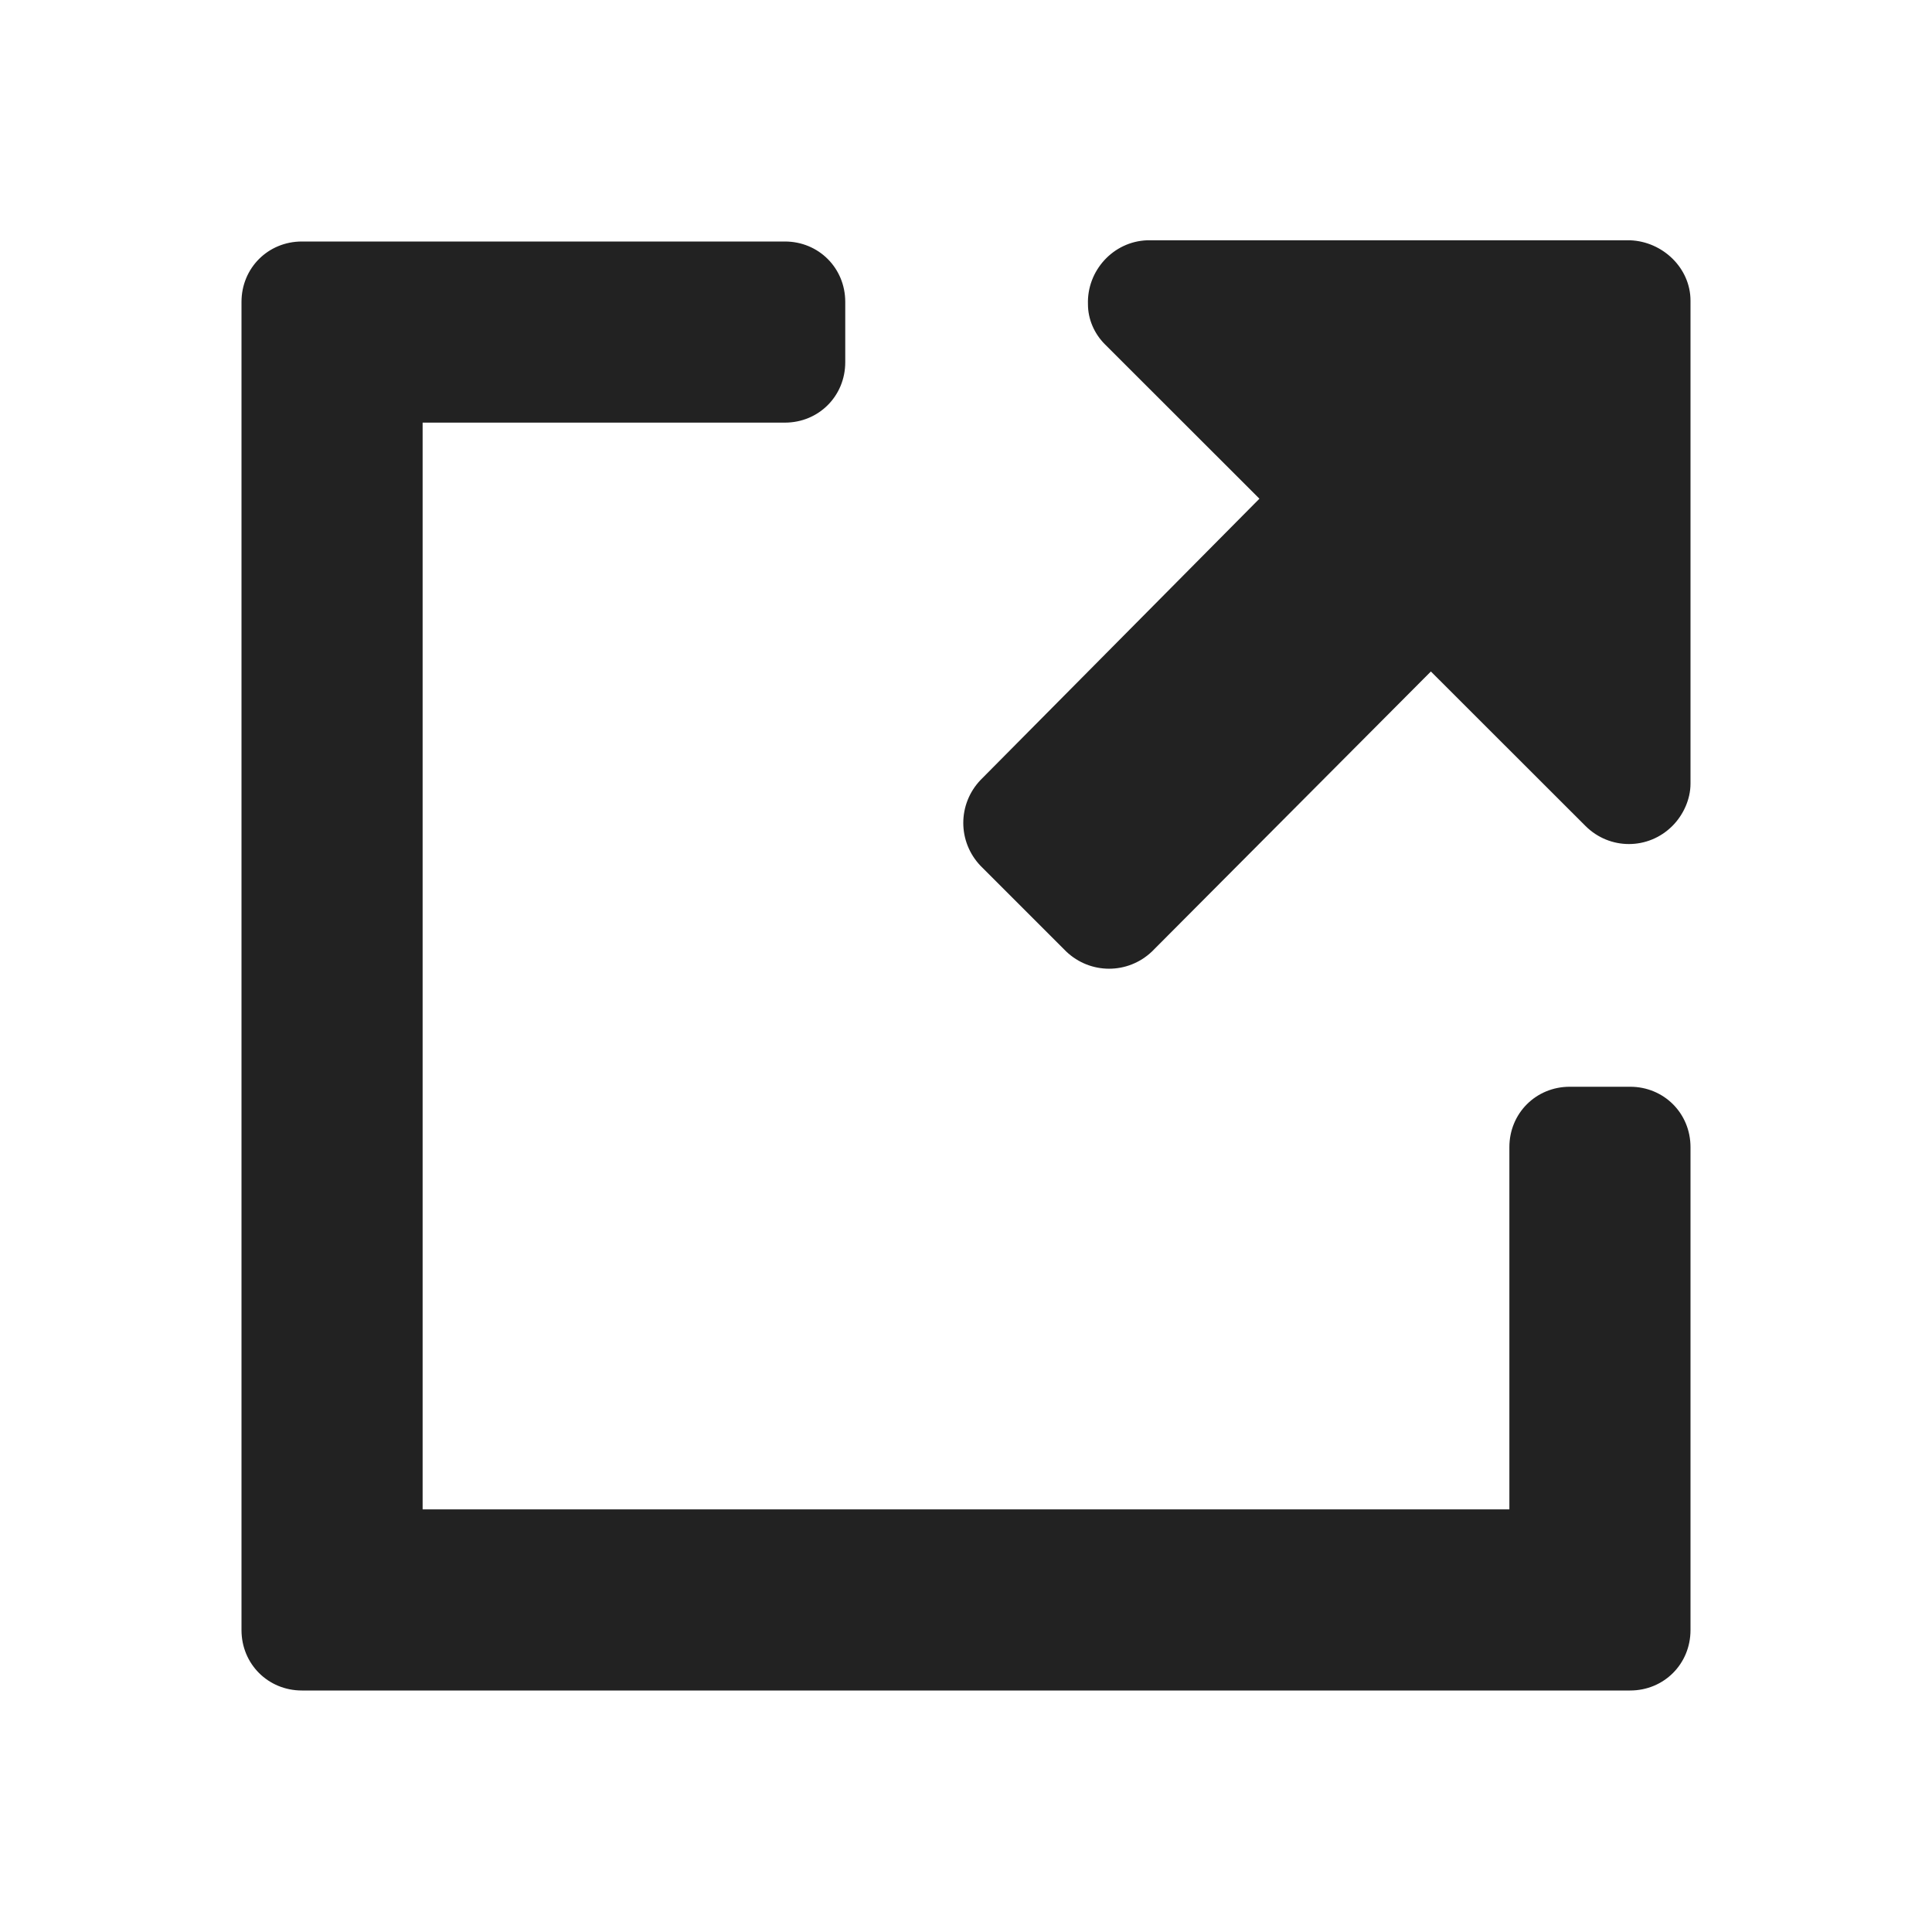
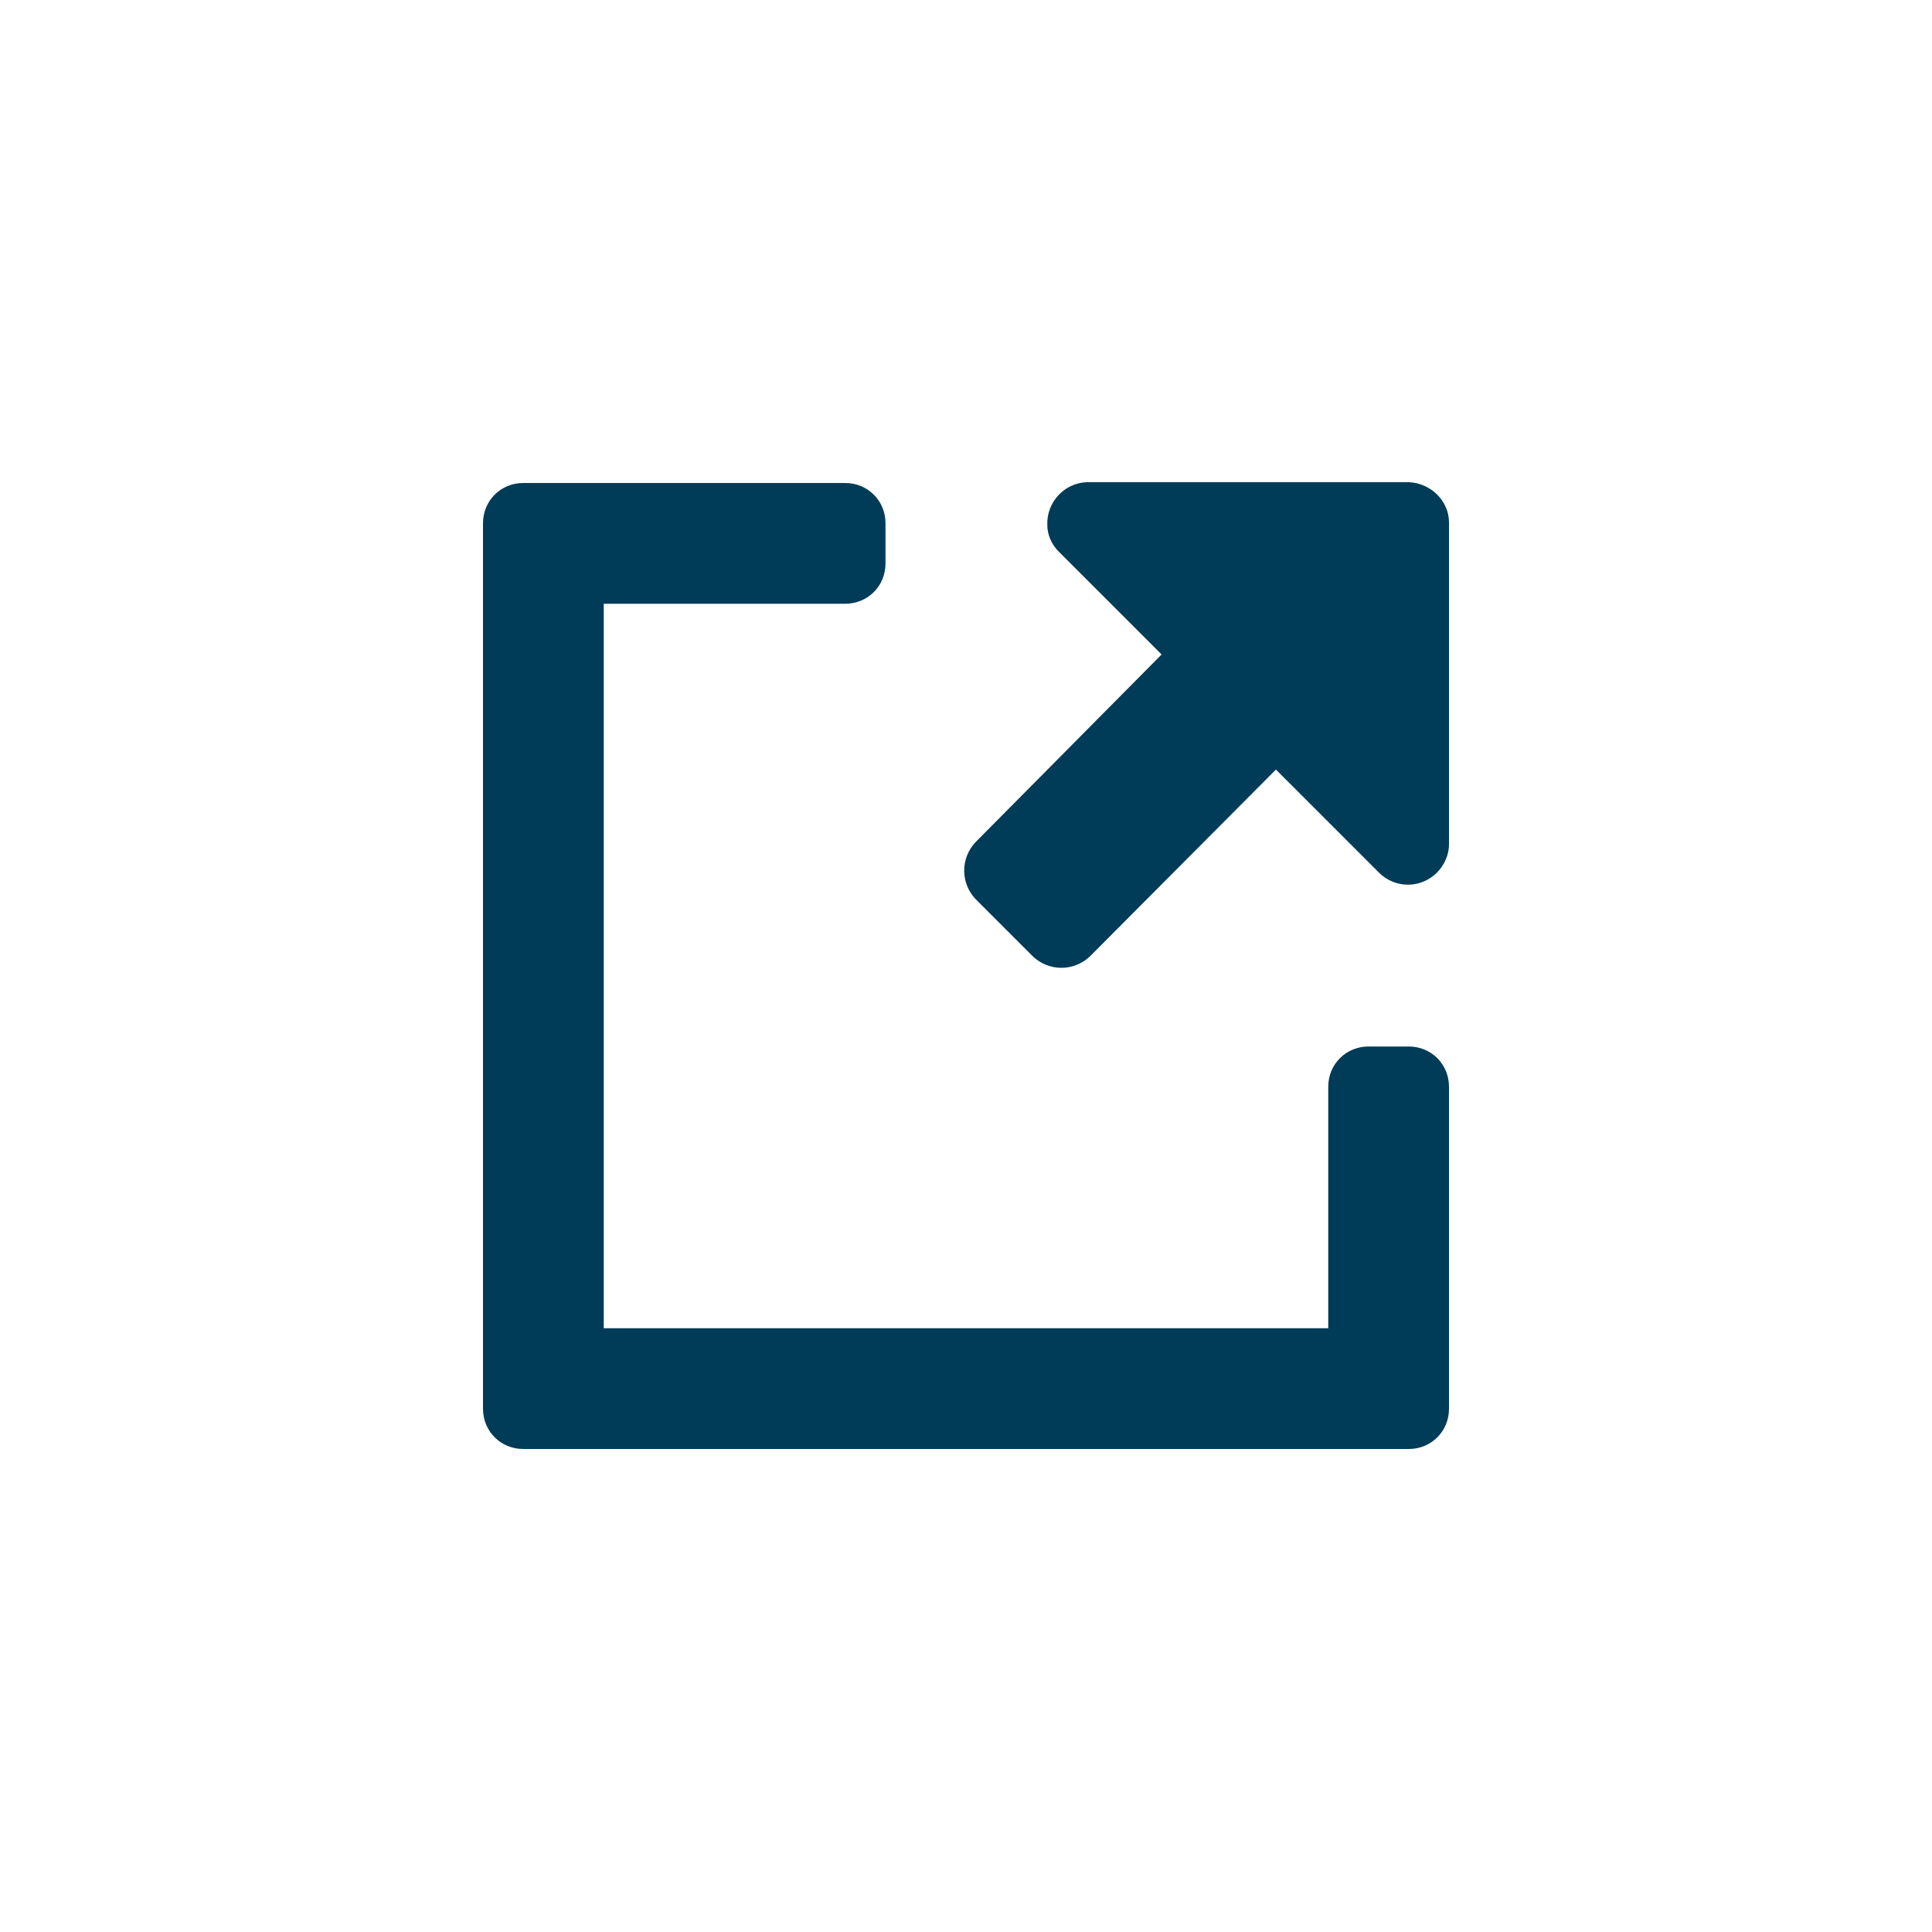
- <svg xmlns="http://www.w3.org/2000/svg" width="16" height="16" viewBox="0 0 16 16" fill="none">
-   <path d="M6.5 2C6.78 2 7 2.22 7 2.5V3C7 3.28 6.78 3.5 6.5 3.5H3.5V12.5H12.5V9.5C12.5 9.22 12.72 9 13 9H13.5C13.78 9 14 9.22 14 9.5V13.5C14 13.78 13.78 14 13.5 14H2.5C2.22 14 2 13.78 2 13.5V2.5C2 2.22 2.22 2 2.5 2H6.5ZM13.5 1.99C13.77 2 14 2.22 14 2.49V6.49C14 6.62 13.94 6.75 13.85 6.84C13.65 7.04 13.33 7.04 13.13 6.84L11.85 5.561L9.54 7.88C9.34 8.07 9.03 8.07 8.83 7.88L8.12 7.17C7.93 6.97 7.93 6.66 8.12 6.46L10.43 4.13L9.15 2.851C9.06 2.761 9.01 2.64 9.01 2.521C9 2.241 9.22 2 9.5 1.99H13.5Z" fill="#222222" />
+ <svg xmlns="http://www.w3.org/2000/svg" width="24" height="24" viewBox="0 0 24 24" fill="none">
+   <path d="M10.5 6C10.78 6 11 6.22 11 6.5V7C11 7.28 10.78 7.5 10.5 7.5H7.5V16.5H16.5V13.5C16.5 13.22 16.72 13 17 13H17.5C17.78 13 18 13.22 18 13.5V17.5C18 17.78 17.78 18 17.5 18H6.5C6.22 18 6 17.78 6 17.5V6.5C6 6.22 6.22 6 6.5 6H10.5ZM17.5 5.99C17.77 6 18 6.22 18 6.49V10.49C18 10.62 17.94 10.75 17.85 10.84C17.65 11.04 17.33 11.04 17.13 10.84L15.85 9.56L13.54 11.88C13.34 12.07 13.03 12.07 12.83 11.88L12.12 11.17C11.93 10.97 11.93 10.66 12.12 10.46L14.43 8.13L13.15 6.85C13.06 6.76 13.01 6.64 13.01 6.52C13 6.24 13.22 6 13.5 5.99H17.5Z" fill="#003C57" />
</svg>
